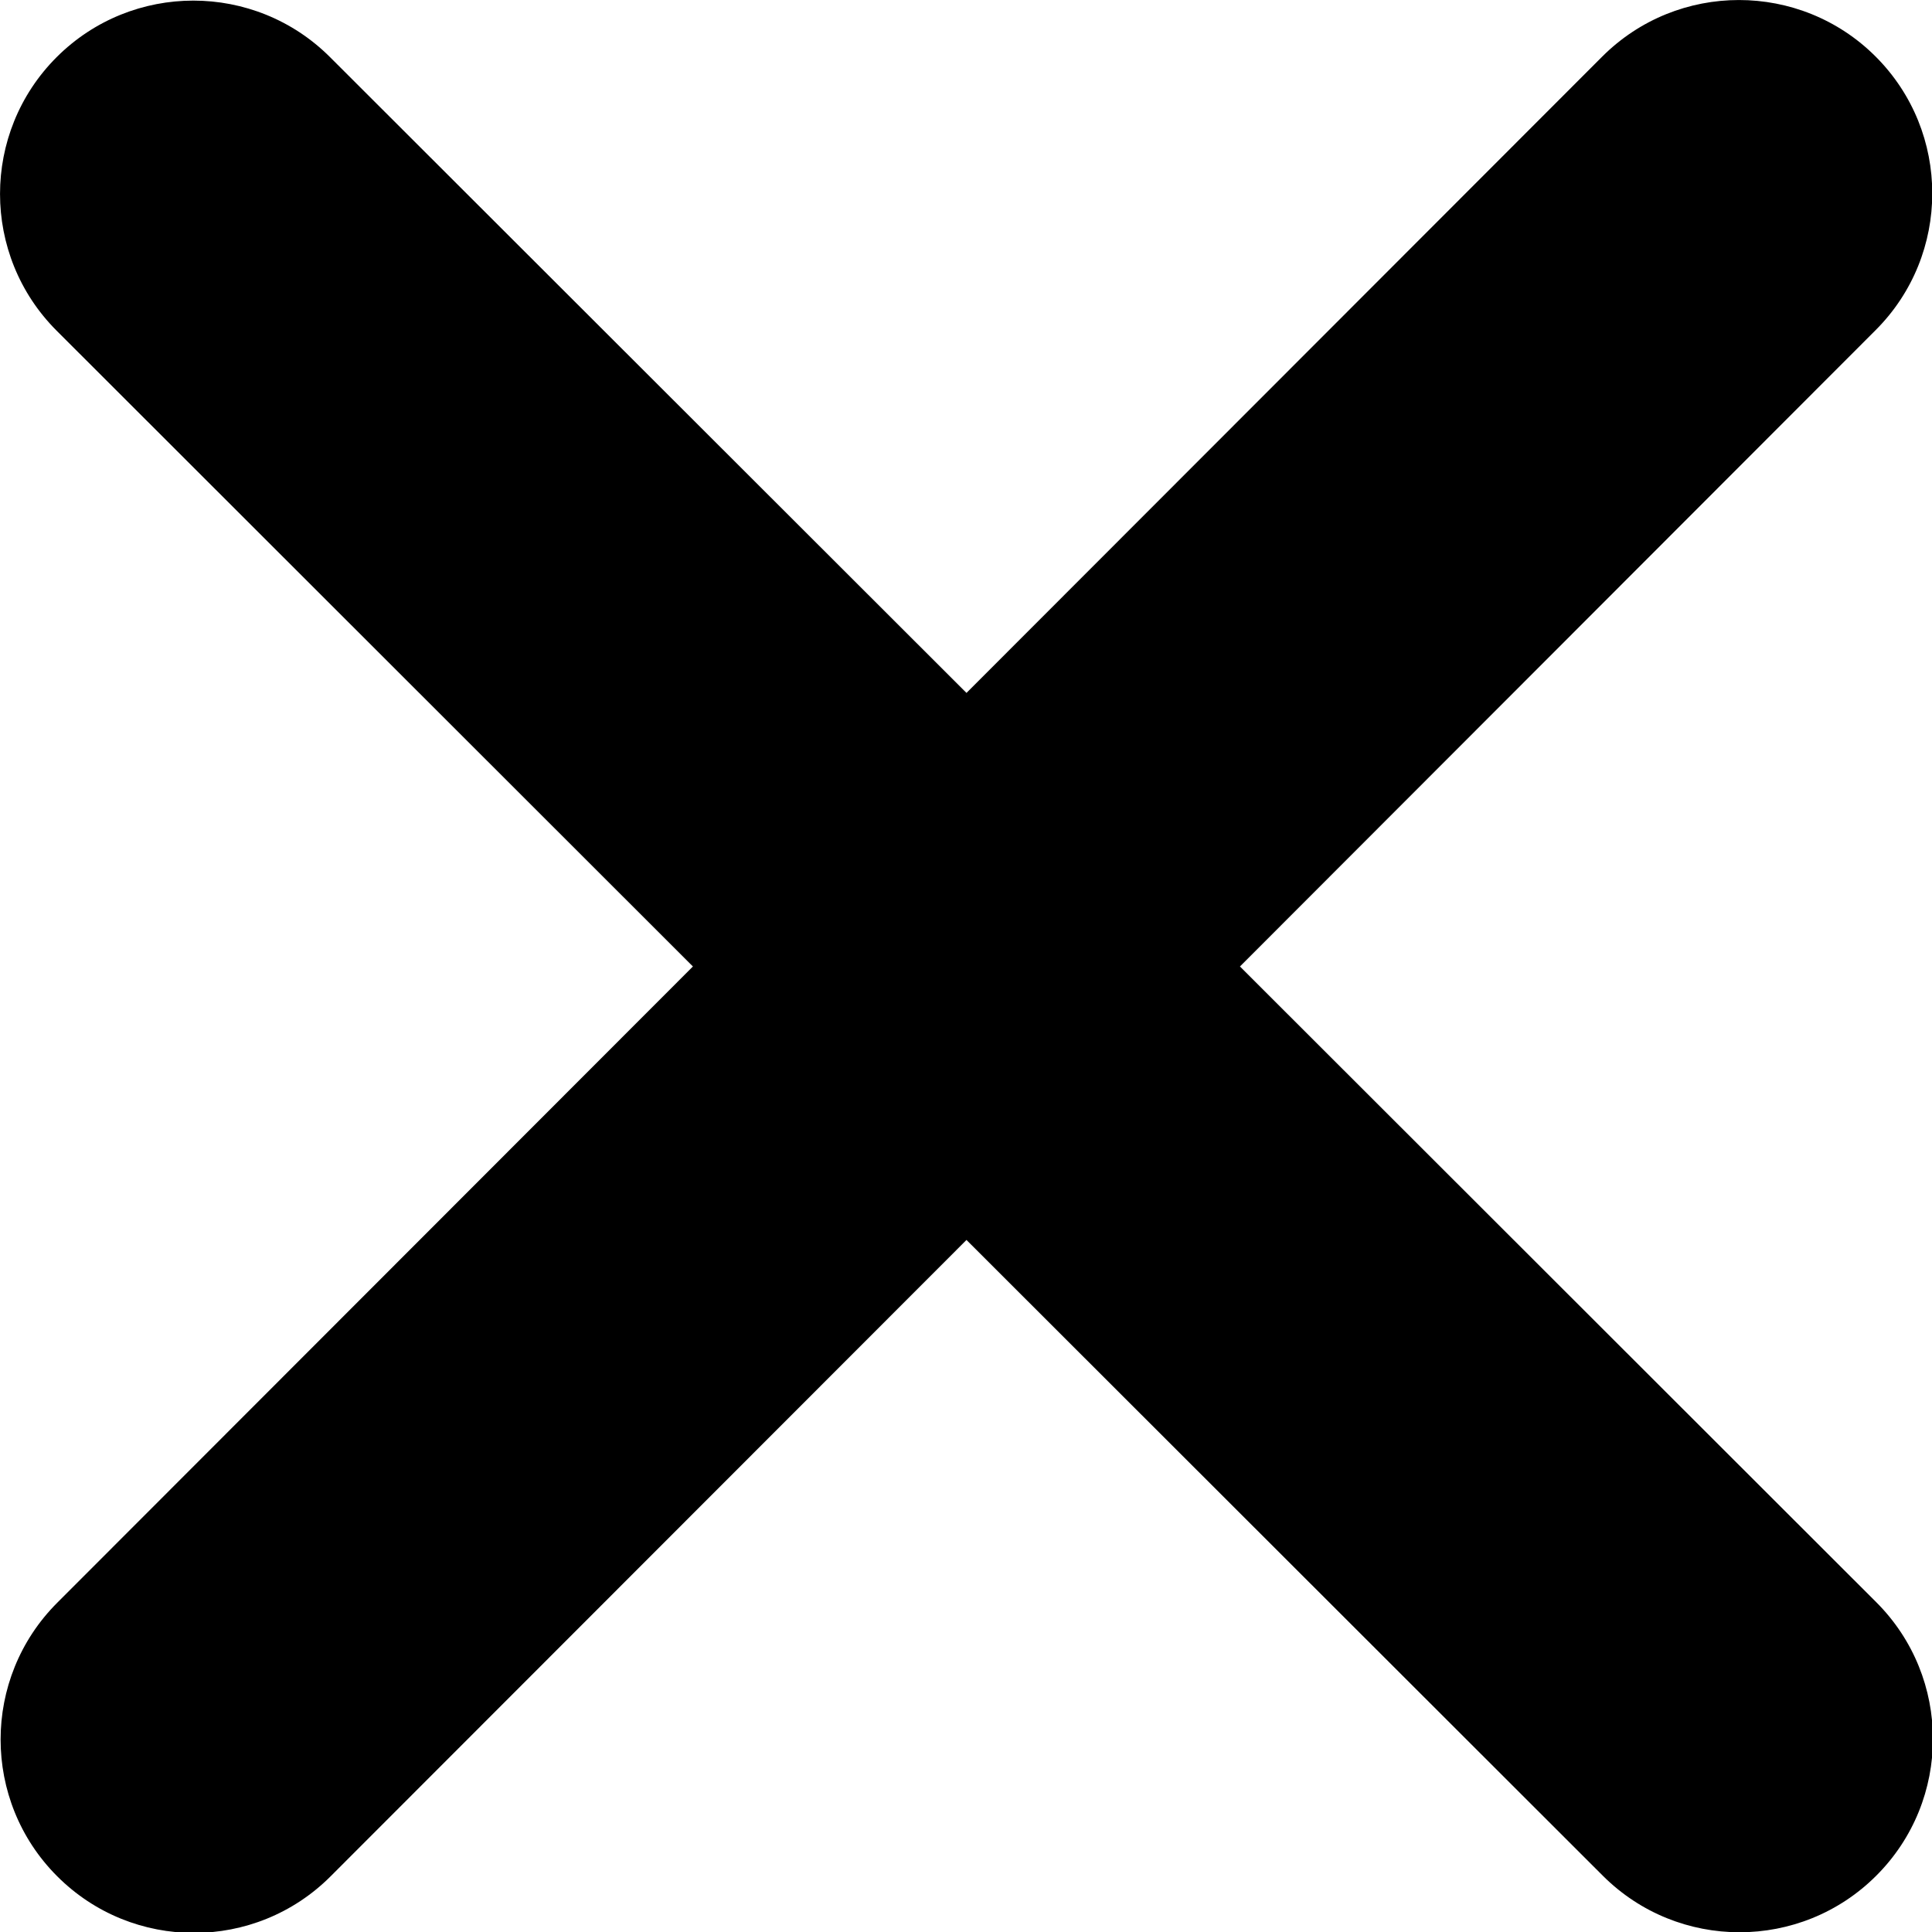
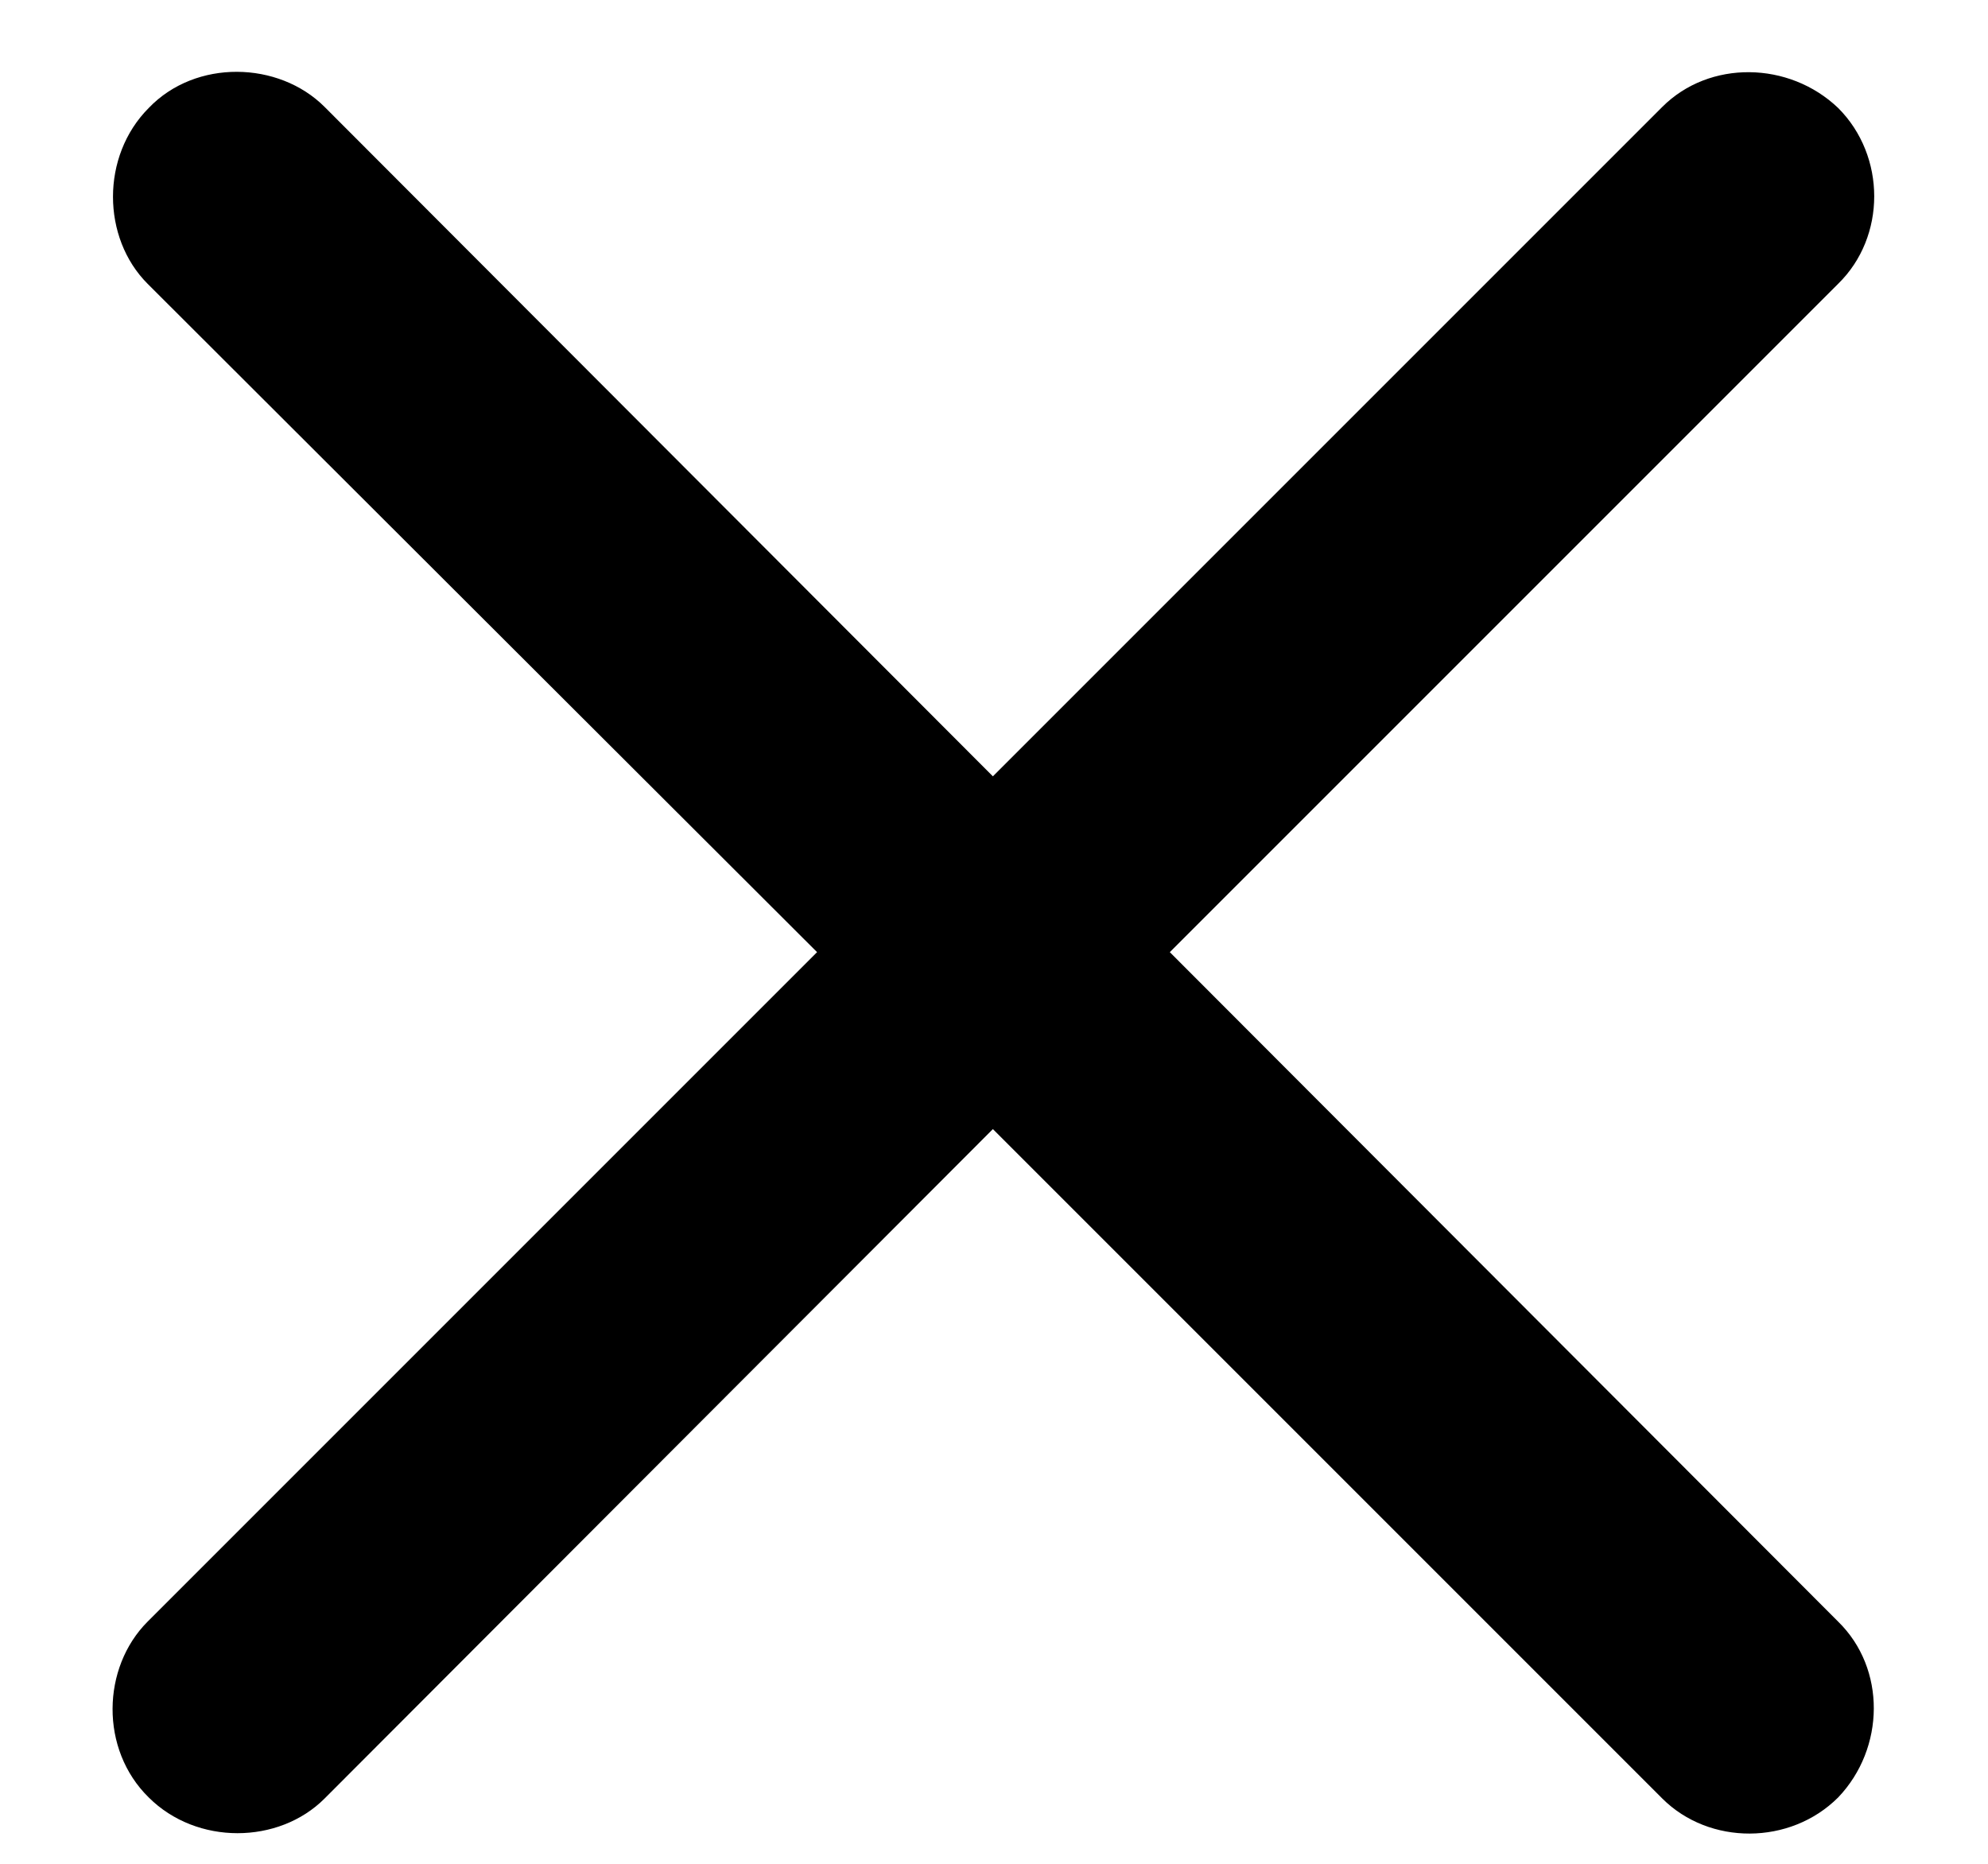
- <svg xmlns="http://www.w3.org/2000/svg" width="20" height="20" viewBox="0 0 20 20">
-   <path d="M19.417 3.417C20.198 2.636 20.198 1.367 19.417 0.586C18.636 -0.195 17.367 -0.195 16.586 0.586L10.005 7.173L3.417 0.592C2.636 -0.189 1.367 -0.189 0.586 0.592C-0.195 1.373 -0.195 2.642 0.586 3.423L7.173 10.005L0.592 16.592C-0.189 17.373 -0.189 18.642 0.592 19.423C1.373 20.205 2.642 20.205 3.423 19.423L10.005 12.836L16.592 19.417C17.373 20.198 18.642 20.198 19.423 19.417C20.205 18.636 20.205 17.367 19.423 16.586L12.836 10.005L19.417 3.417Z" fill="#000000" />
+ <svg xmlns="http://www.w3.org/2000/svg" width="16" height="15" viewBox="0 0 16 15">
+   <path d="M1.188 13.051C0.819 13.42 0.802 14.079 1.197 14.466C1.584 14.852 2.243 14.844 2.612 14.475L7.991 9.087L13.379 14.475C13.757 14.852 14.407 14.852 14.794 14.466C15.172 14.07 15.181 13.429 14.794 13.051L9.415 7.663L14.794 2.284C15.181 1.906 15.181 1.256 14.794 0.869C14.398 0.491 13.757 0.482 13.379 0.86L7.991 6.248L2.612 0.86C2.243 0.491 1.575 0.474 1.197 0.869C0.811 1.256 0.819 1.915 1.188 2.284L6.576 7.663L1.188 13.051Z" fill="#000000" />
</svg>
